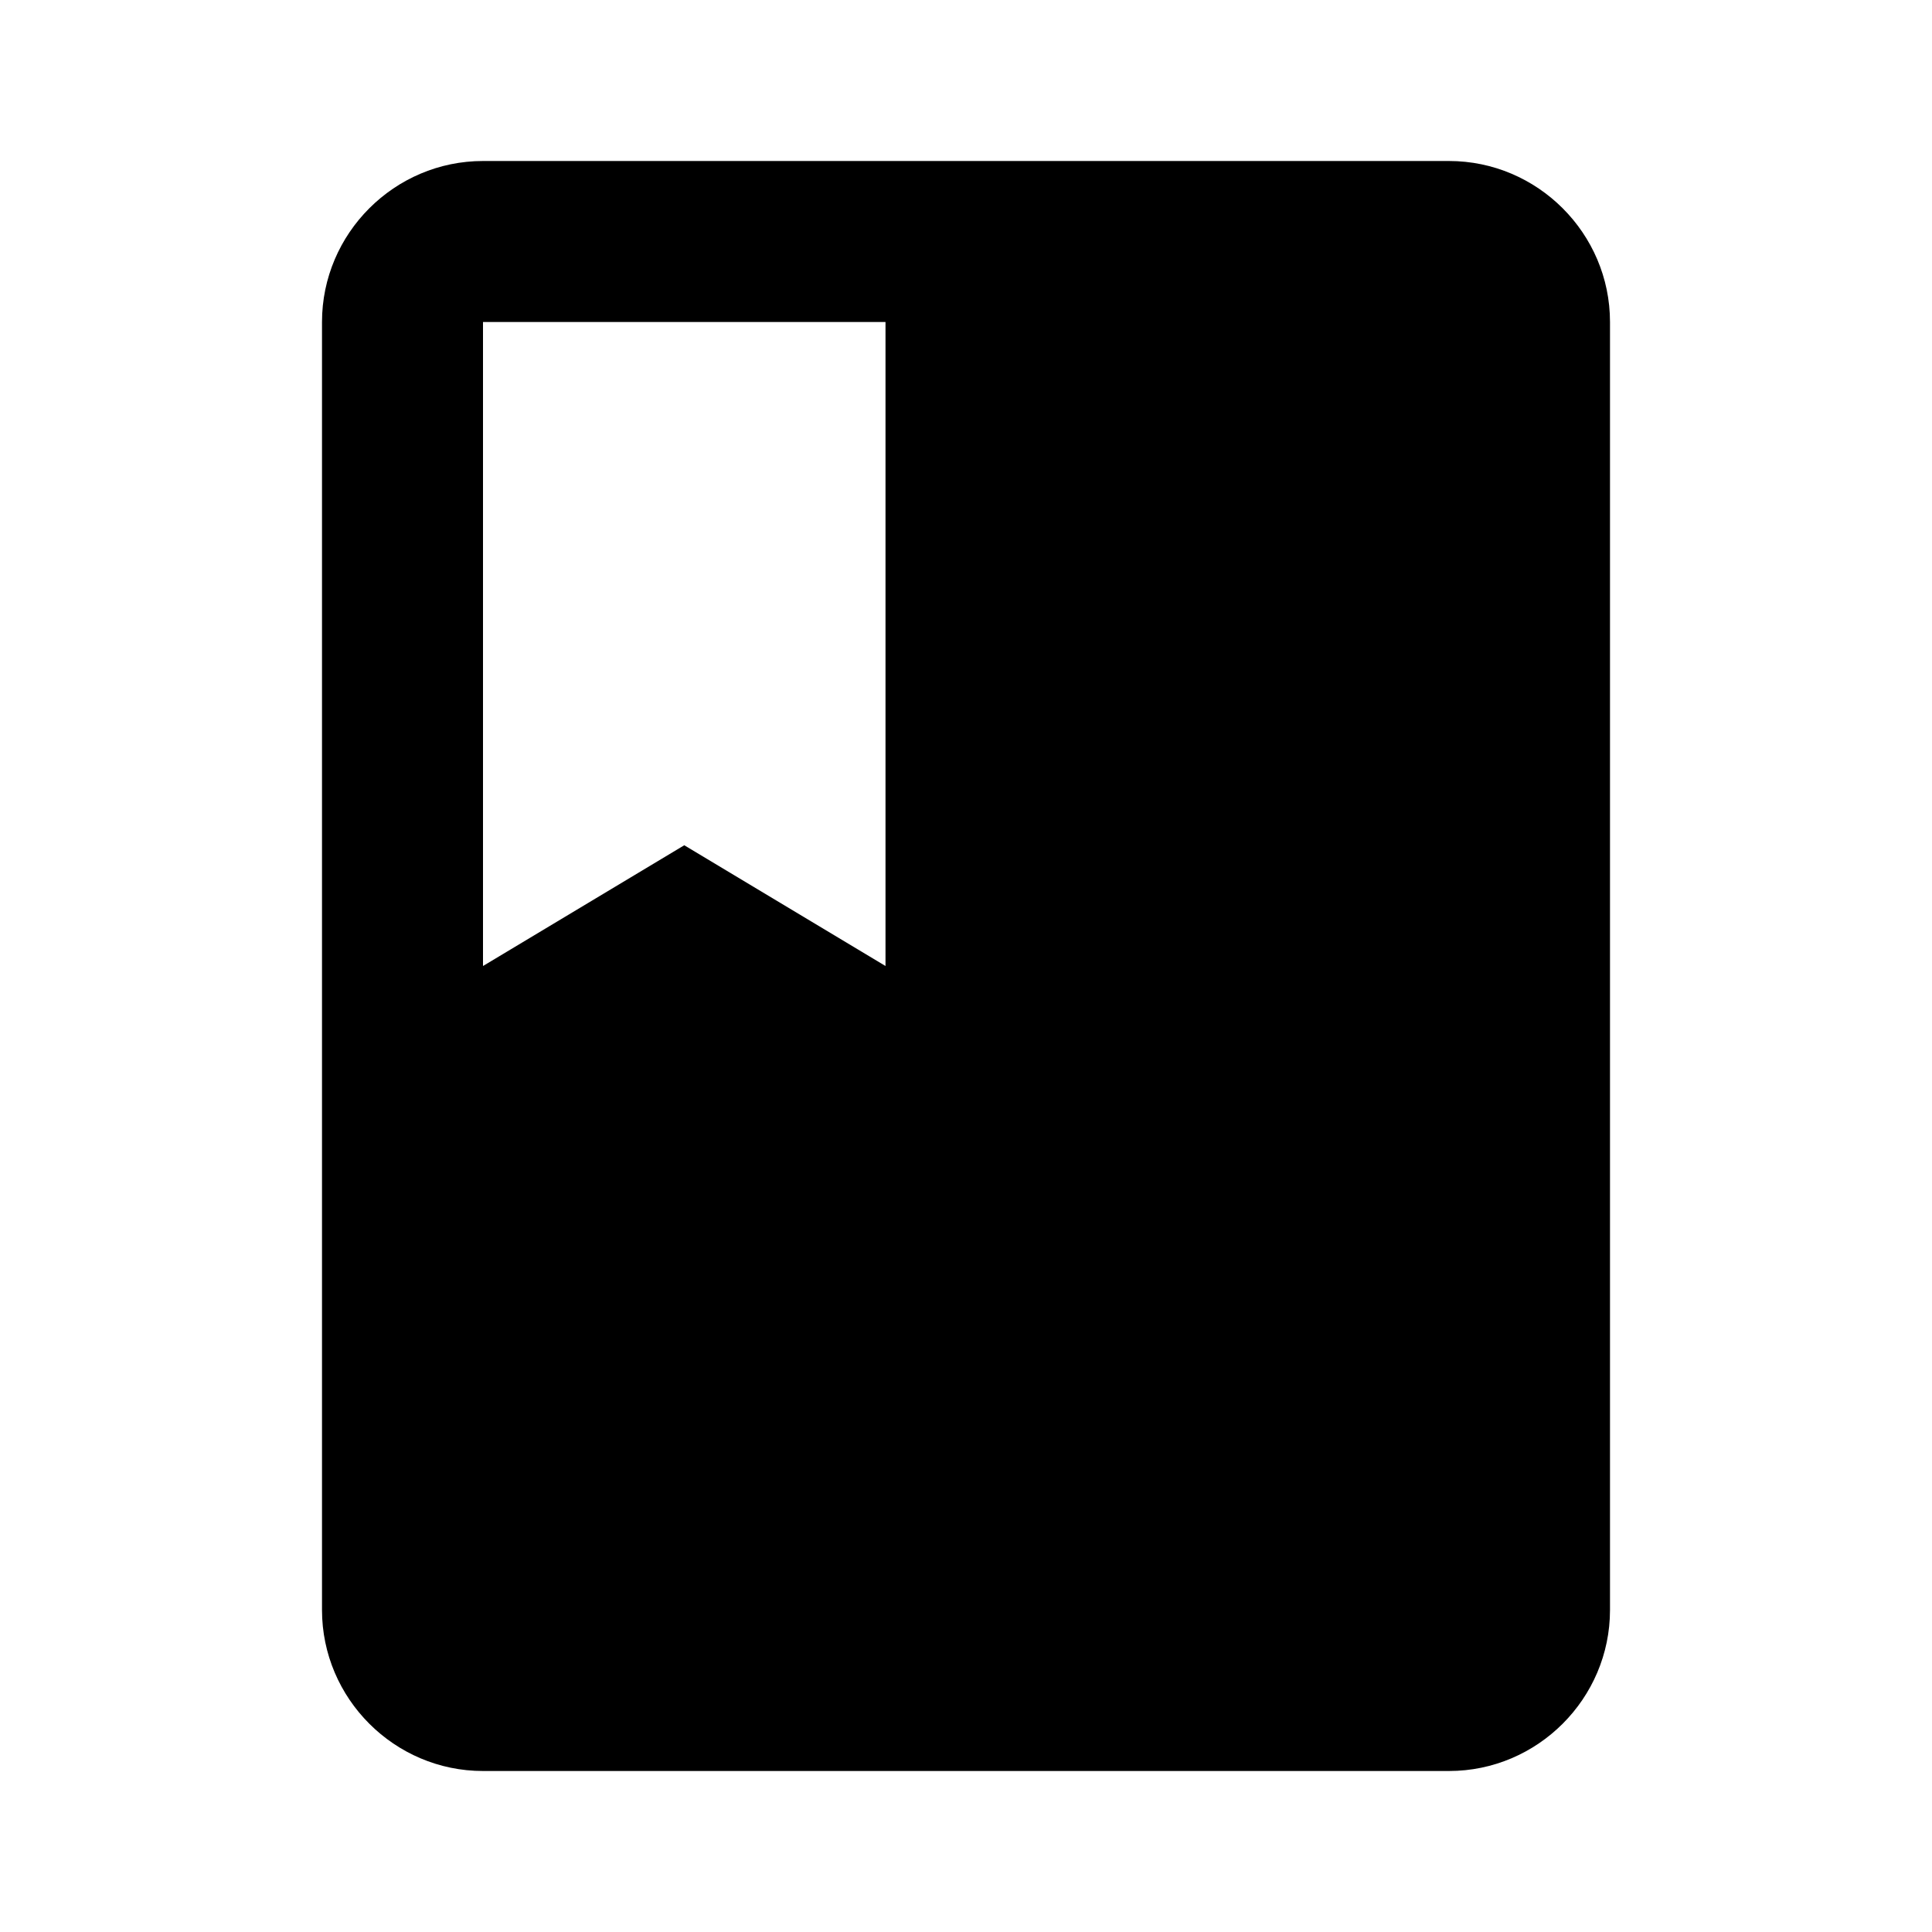
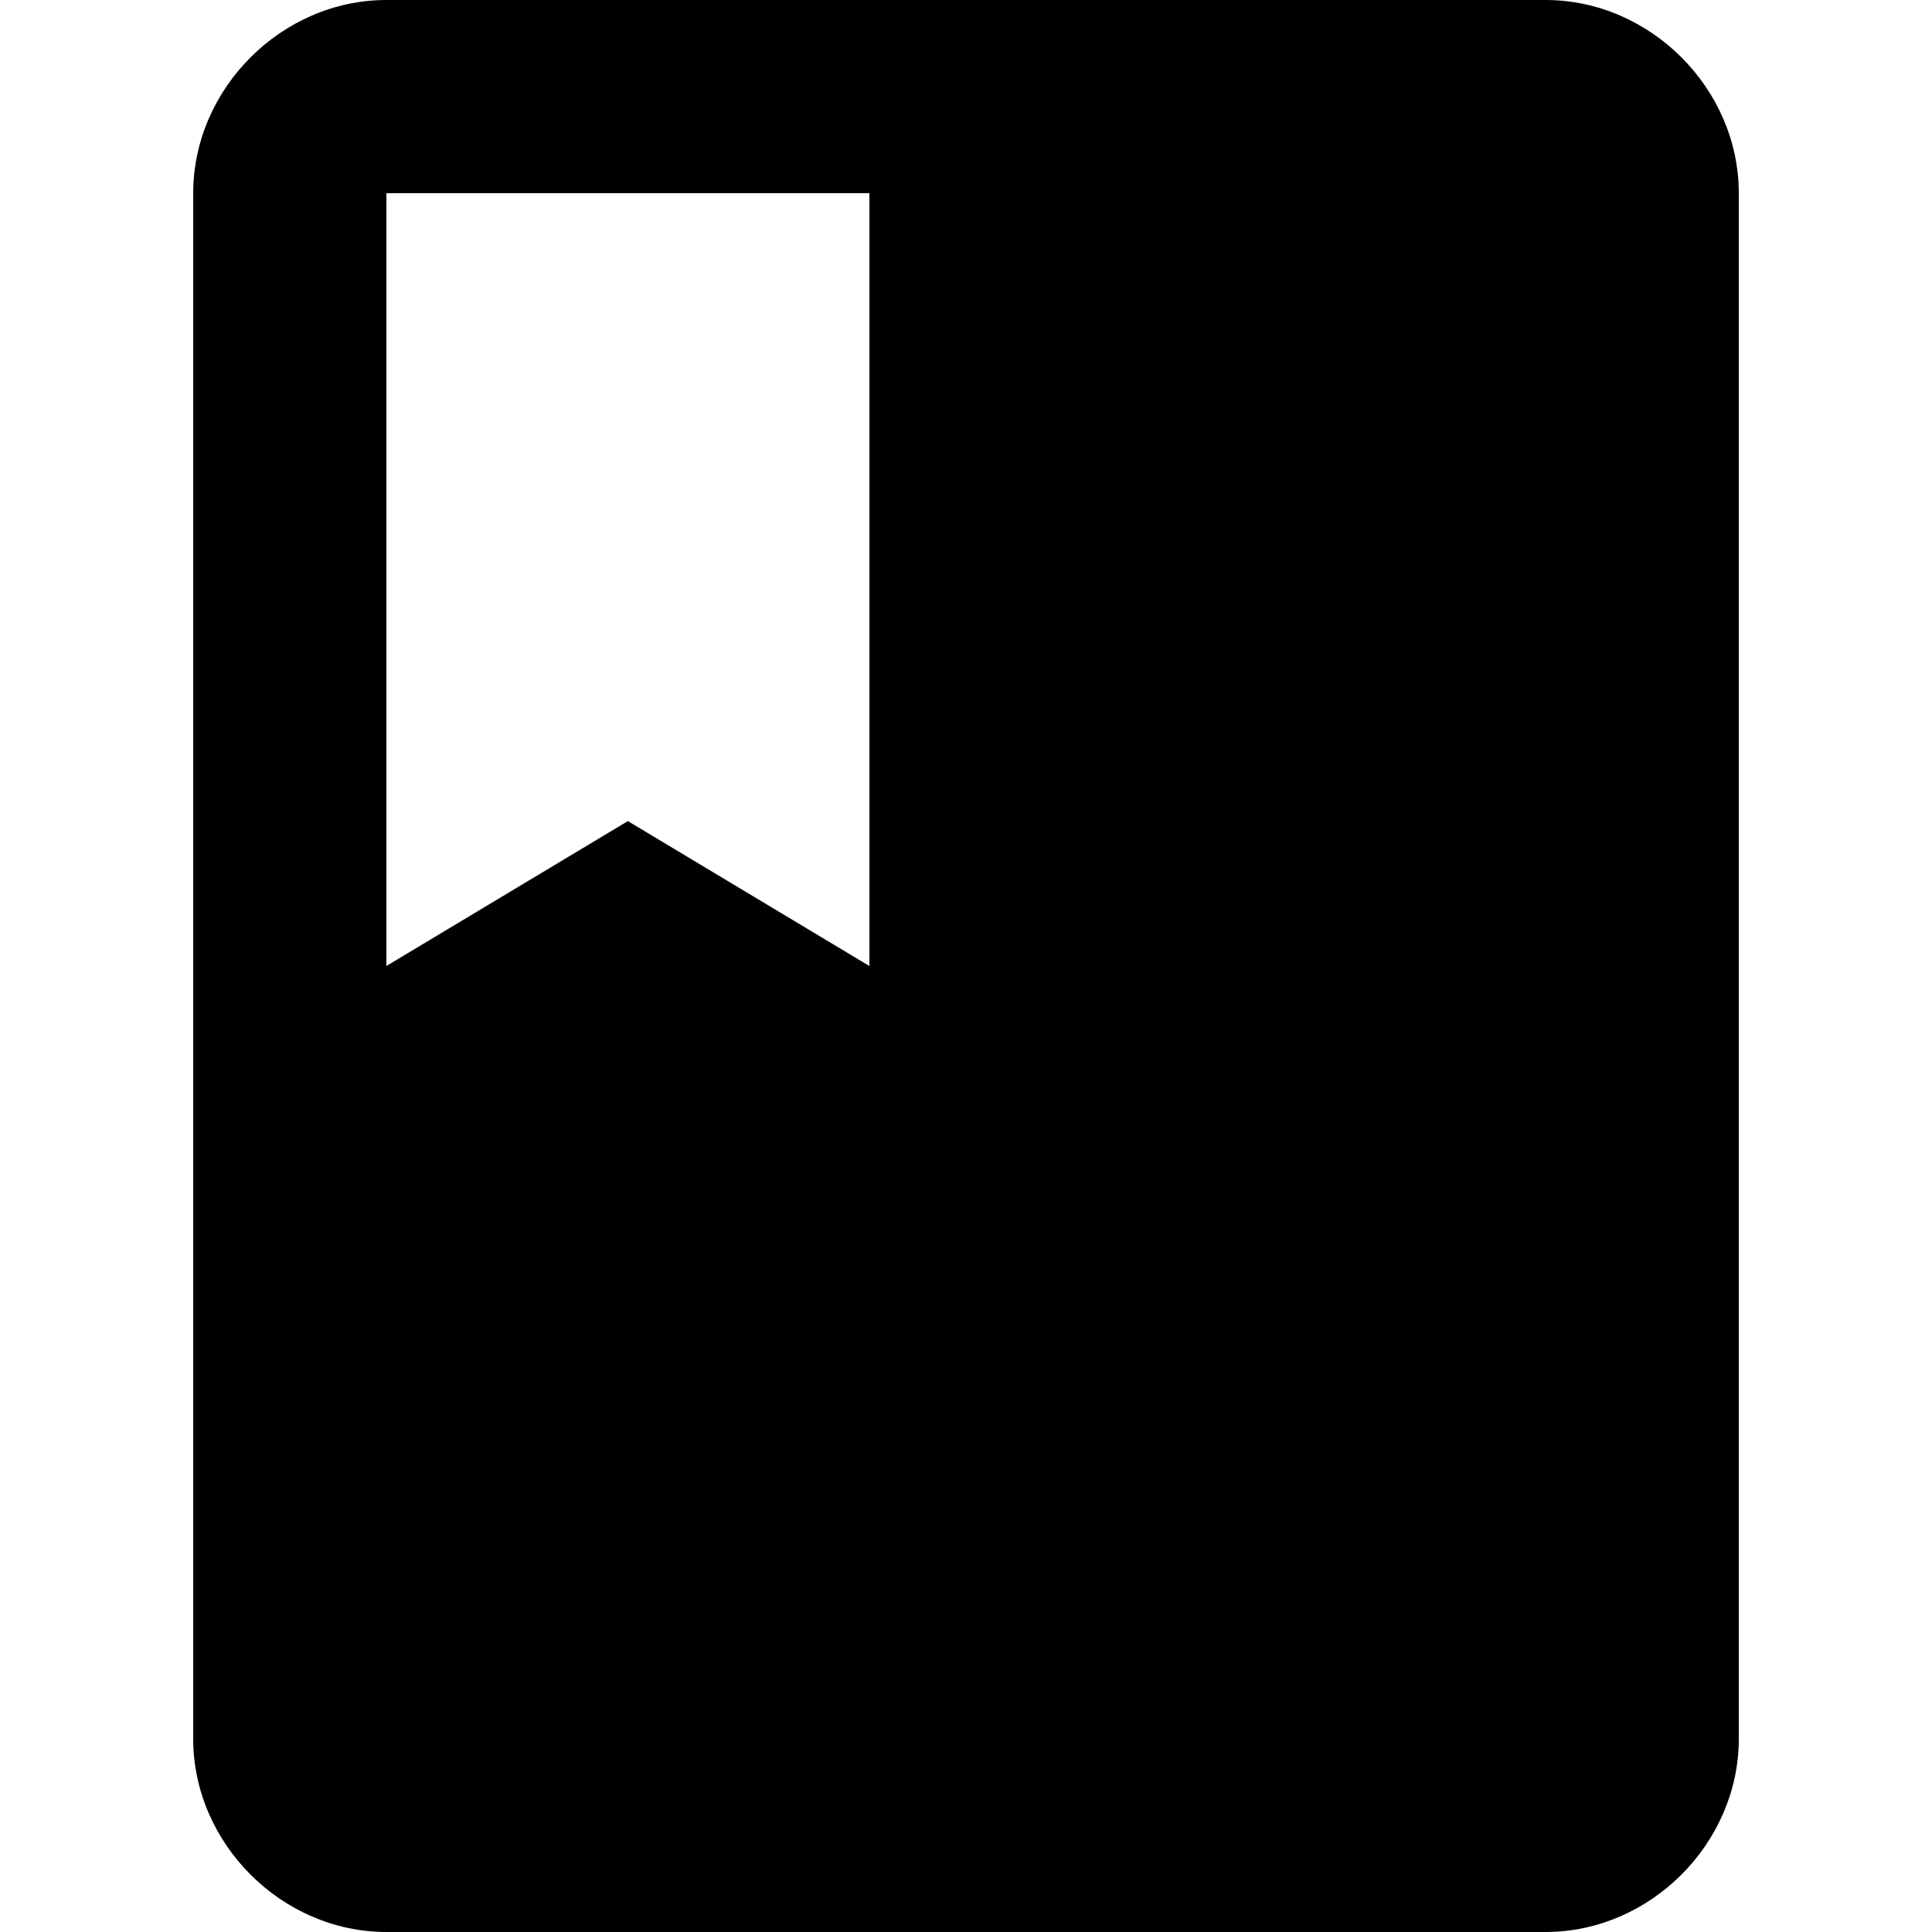
- <svg xmlns="http://www.w3.org/2000/svg" width="24" height="24" viewBox="0 0 24 24">
-   <path d="M18 2H6c-1.1 0-2 .9-2 2v16c0 1.1.9 2 2 2h12c1.1 0 2-.9 2-2V4c0-1.1-.9-2-2-2zM6 4h5v8l-2.5-1.5L6 12V4z" />
+ <svg xmlns="http://www.w3.org/2000/svg" version="1.1" id="Layer_1" x="0px" y="0px" viewBox="0 0 24 24" style="enable-background:new 0 0 24 24;" xml:space="preserve">
+   <path d="M19.2,0H4.8C3.5,0,2.4,1.1,2.4,2.4v19.2c0,1.3,1.1,2.4,2.4,2.4h14.4c1.3,0,2.4-1.1,2.4-2.4V2.4C21.6,1.1,20.5,0,19.2,0z   M4.8,2.4h6V12l-3-1.8l-3,1.8V2.4z" />
</svg>
